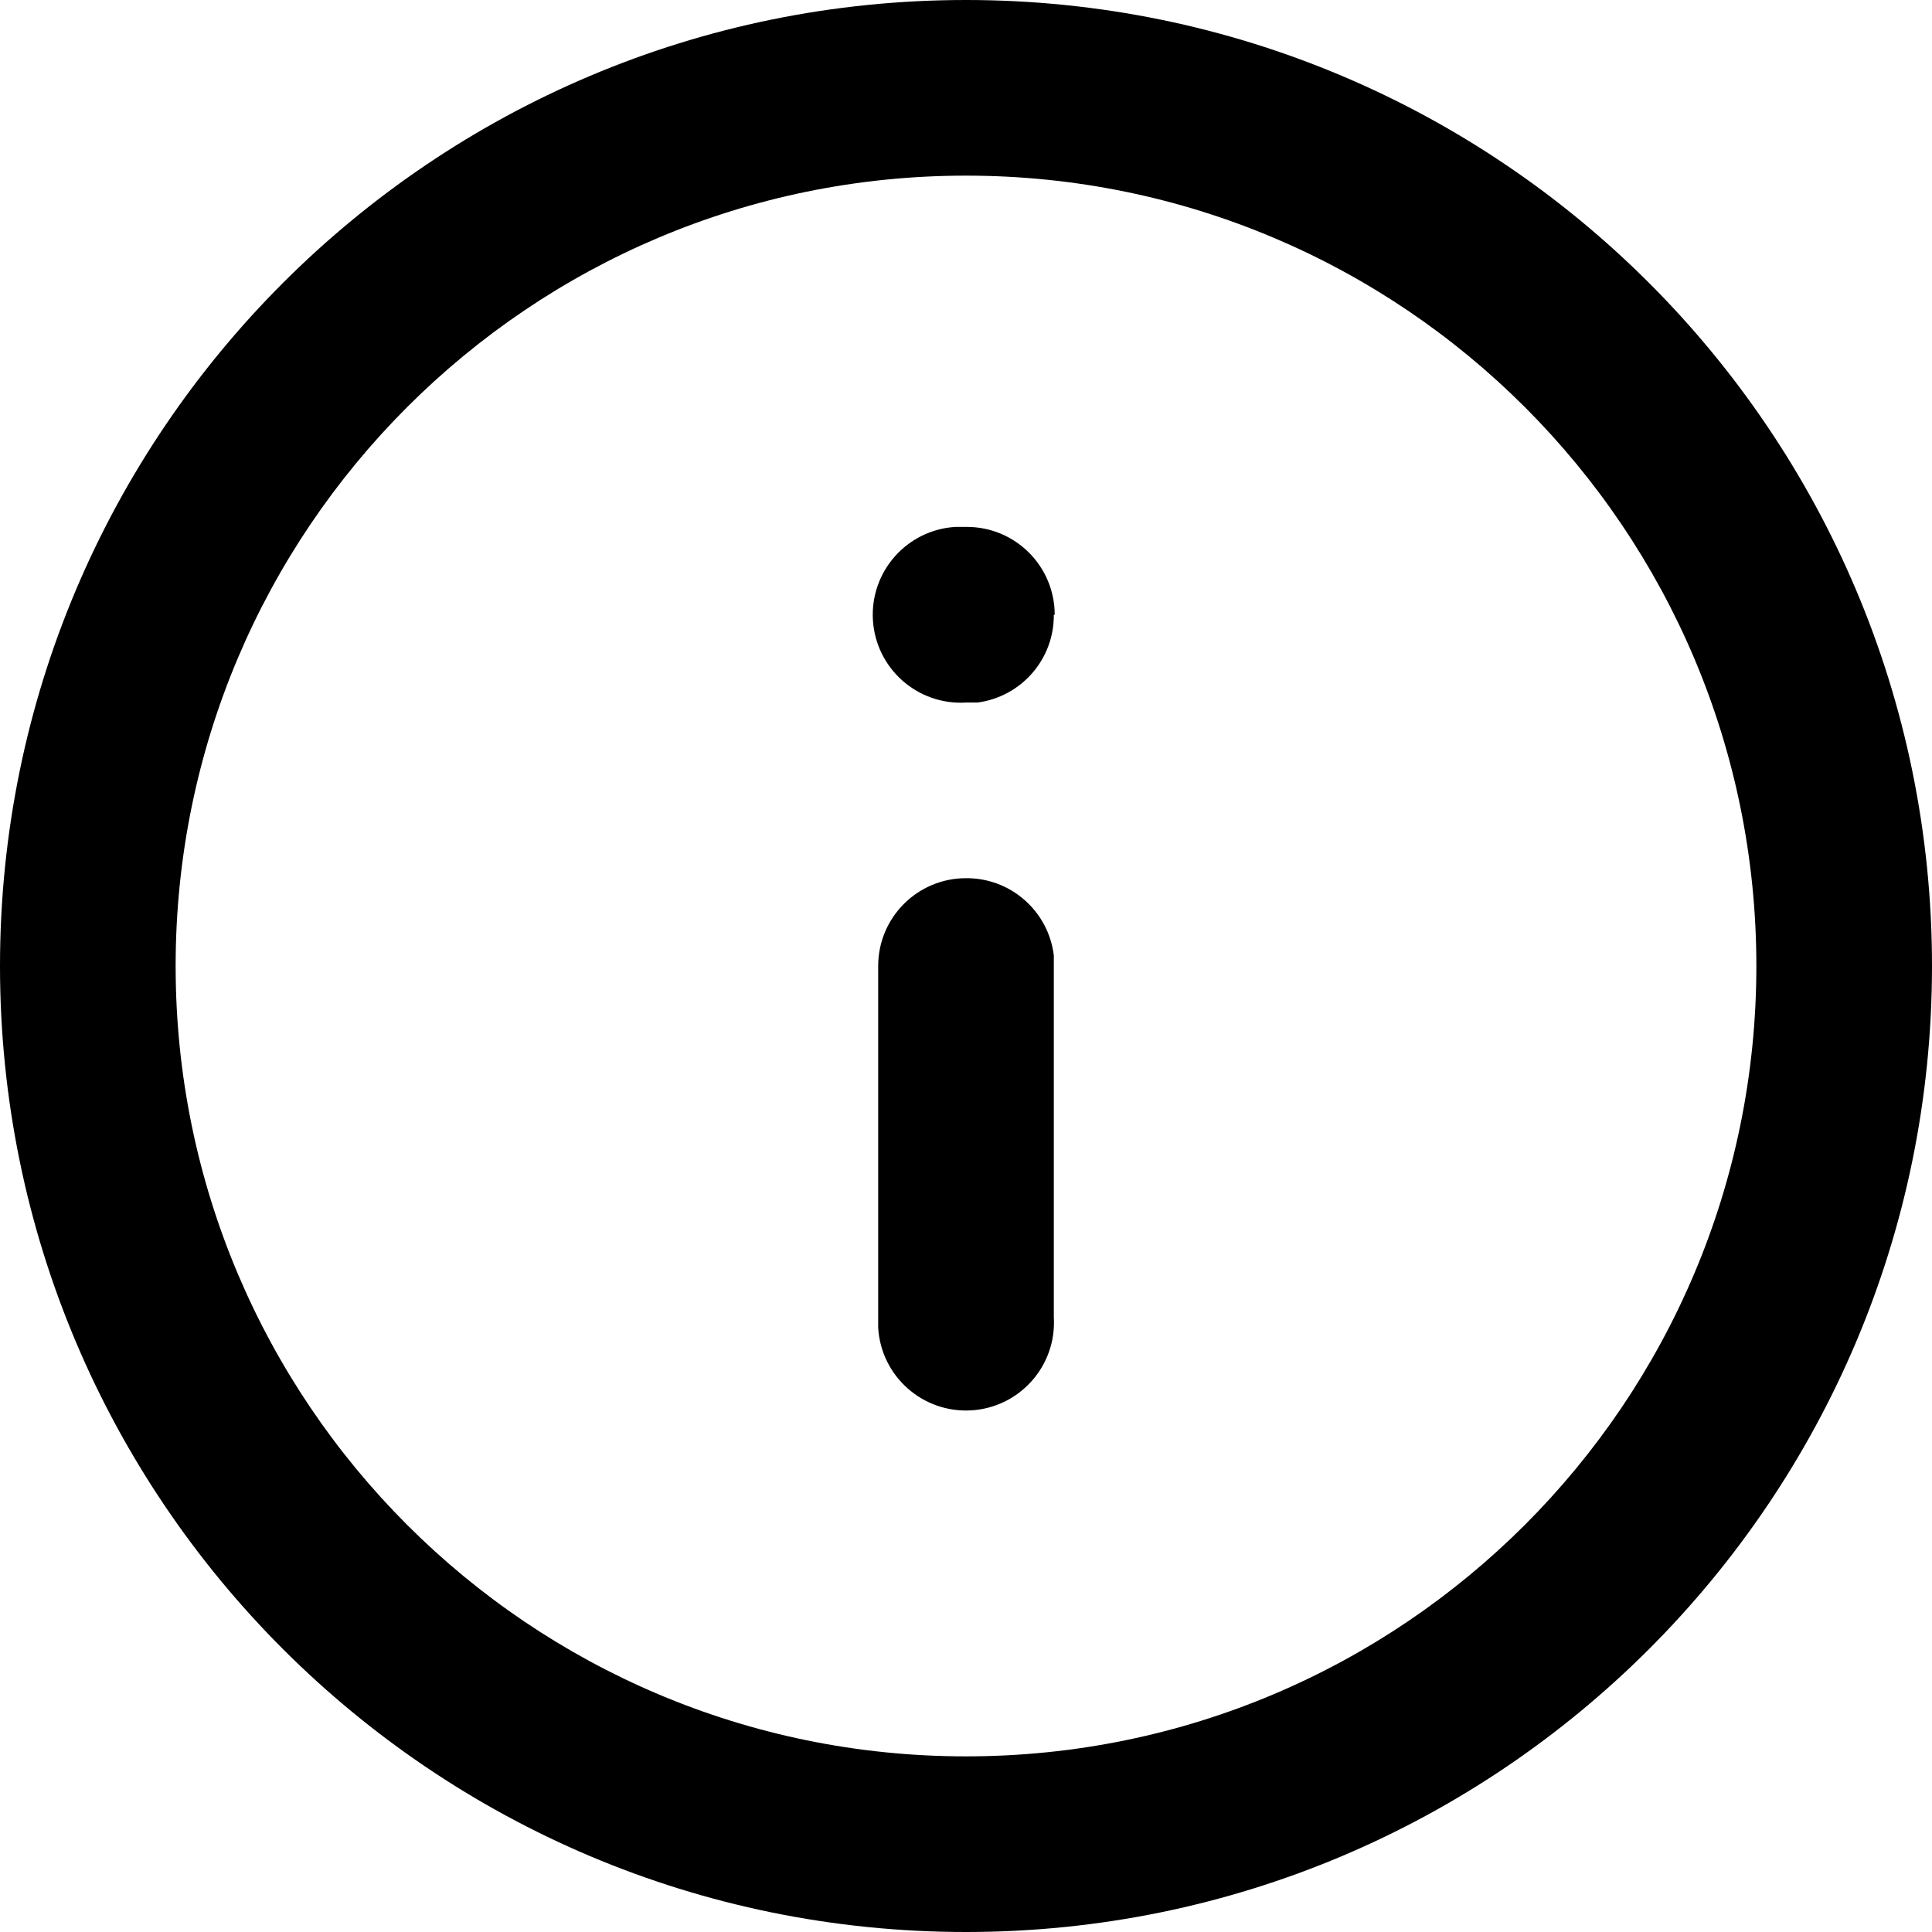
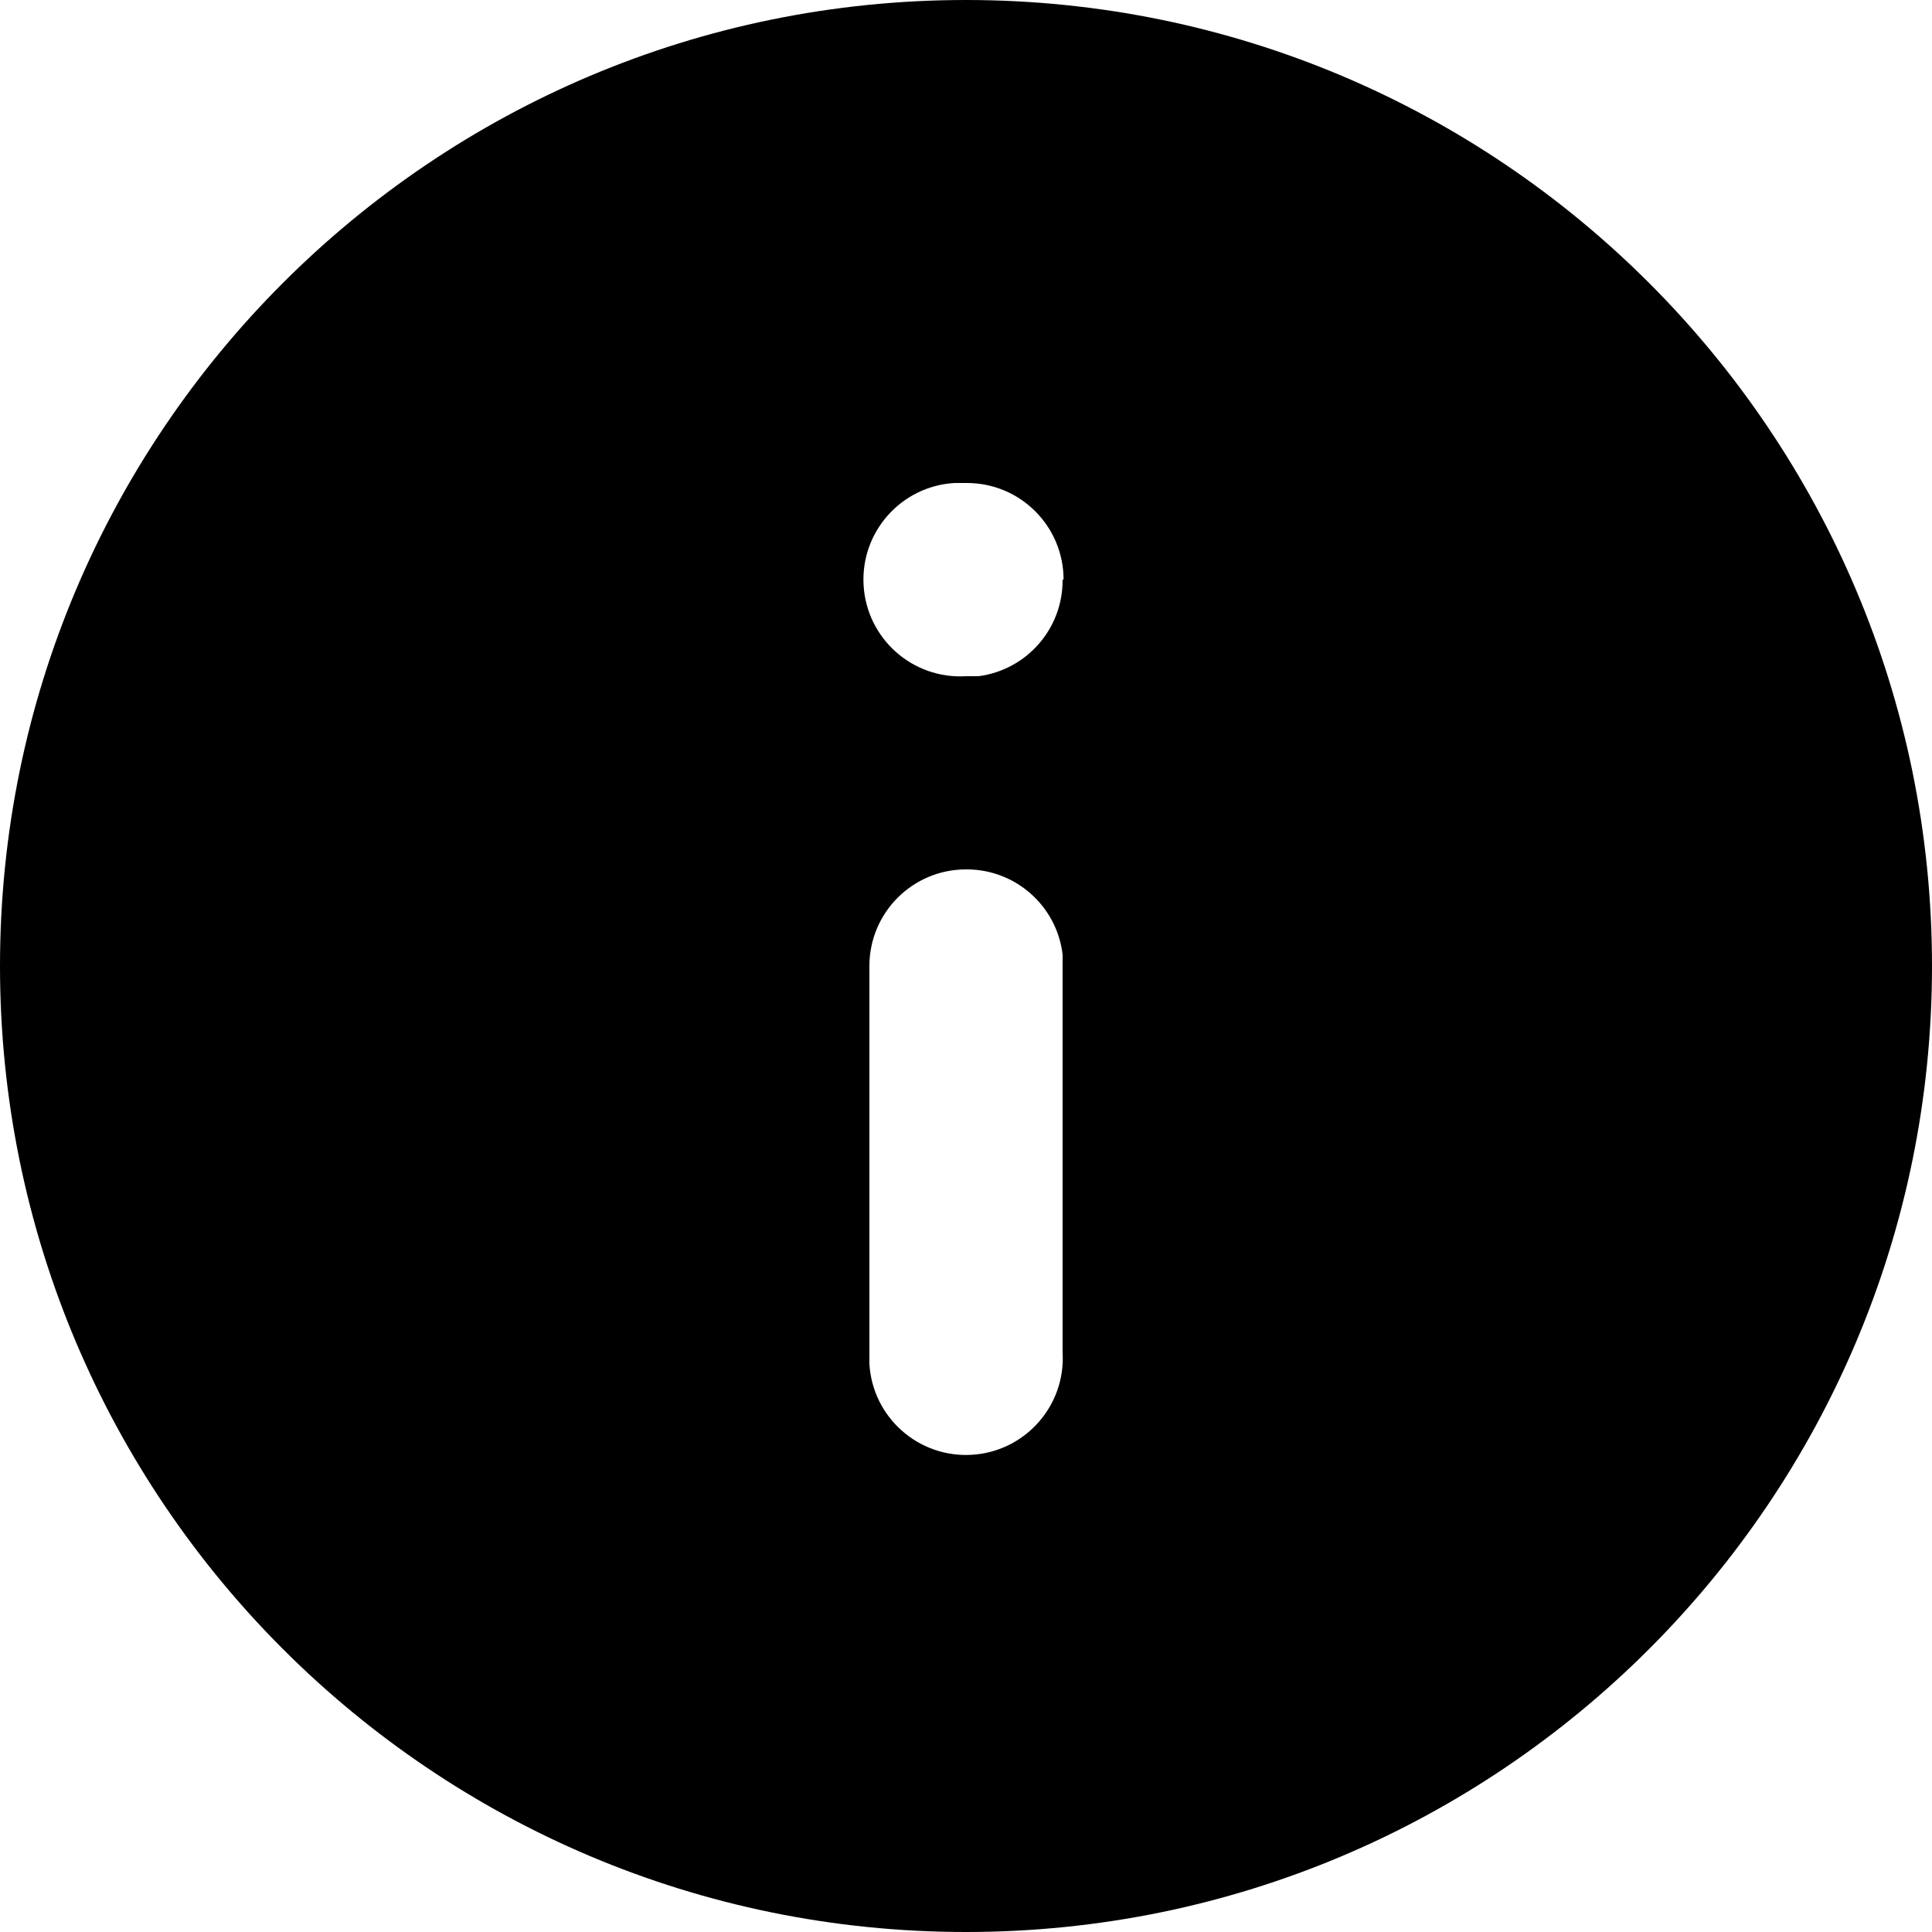
- <svg xmlns="http://www.w3.org/2000/svg" fill="none" viewBox="0 0 22 22">
-   <path fill="currentColor" fill-rule="evenodd" d="M0 11a11 11 0 1 1 22 0 11 11 0 0 1-22 0m20 0a9 9 0 1 0-18 0 9 9 0 0 0 18 0m-9-1a1 1 0 0 1 1 .88V15a1 1 0 0 1-2 .12V11a1 1 0 0 1 1-1m1.01-3a1 1 0 0 0-1-1h-.13A1 1 0 0 0 11 8h.13A1 1 0 0 0 12 7" clip-rule="evenodd" />
+ <svg xmlns="http://www.w3.org/2000/svg" fill="none" viewBox="0 0 20 20">
+   <path fill="currentColor" fill-rule="evenodd" d="M20 10a10 10 0 1 1-20 0 10 10 0 0 1 20 0M10 9a1 1 0 0 1 1 .88V14a1 1 0 0 1-2 .12V10a1 1 0 0 1 1-1m1.01-3a1 1 0 0 0-1-1h-.13A1 1 0 0 0 10 7h.13A1 1 0 0 0 11 6" clip-rule="evenodd" />
</svg>
